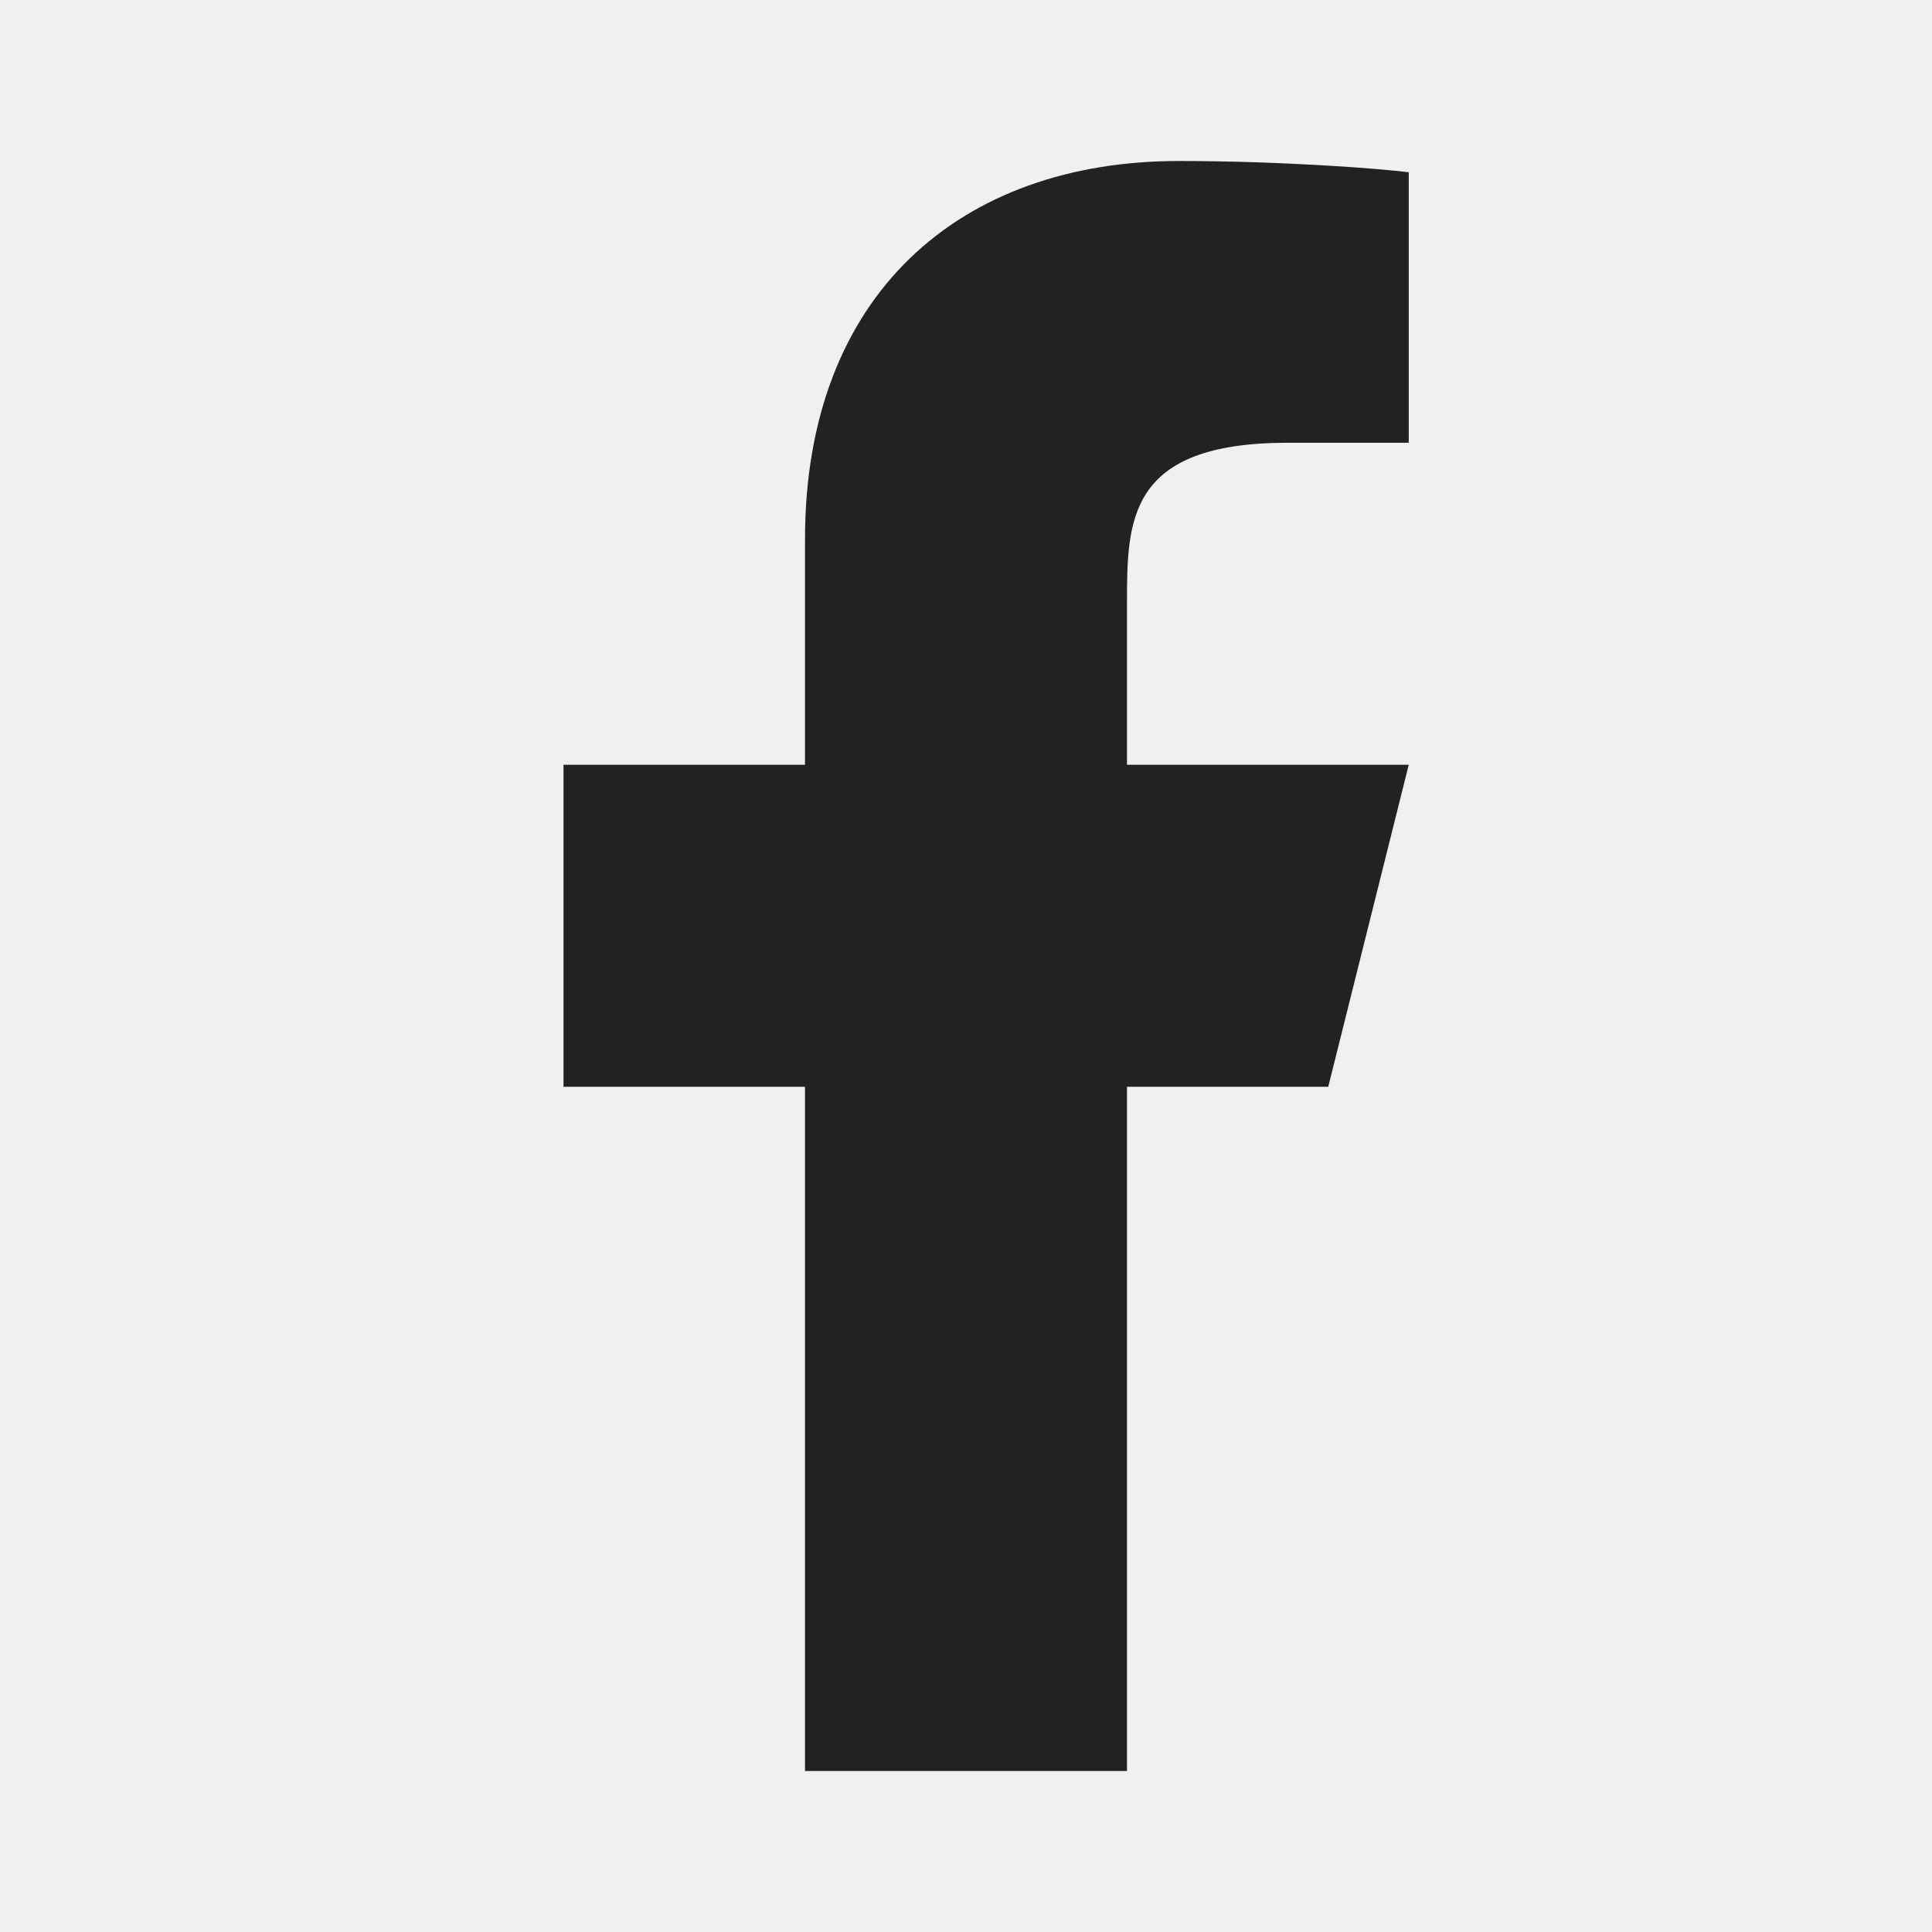
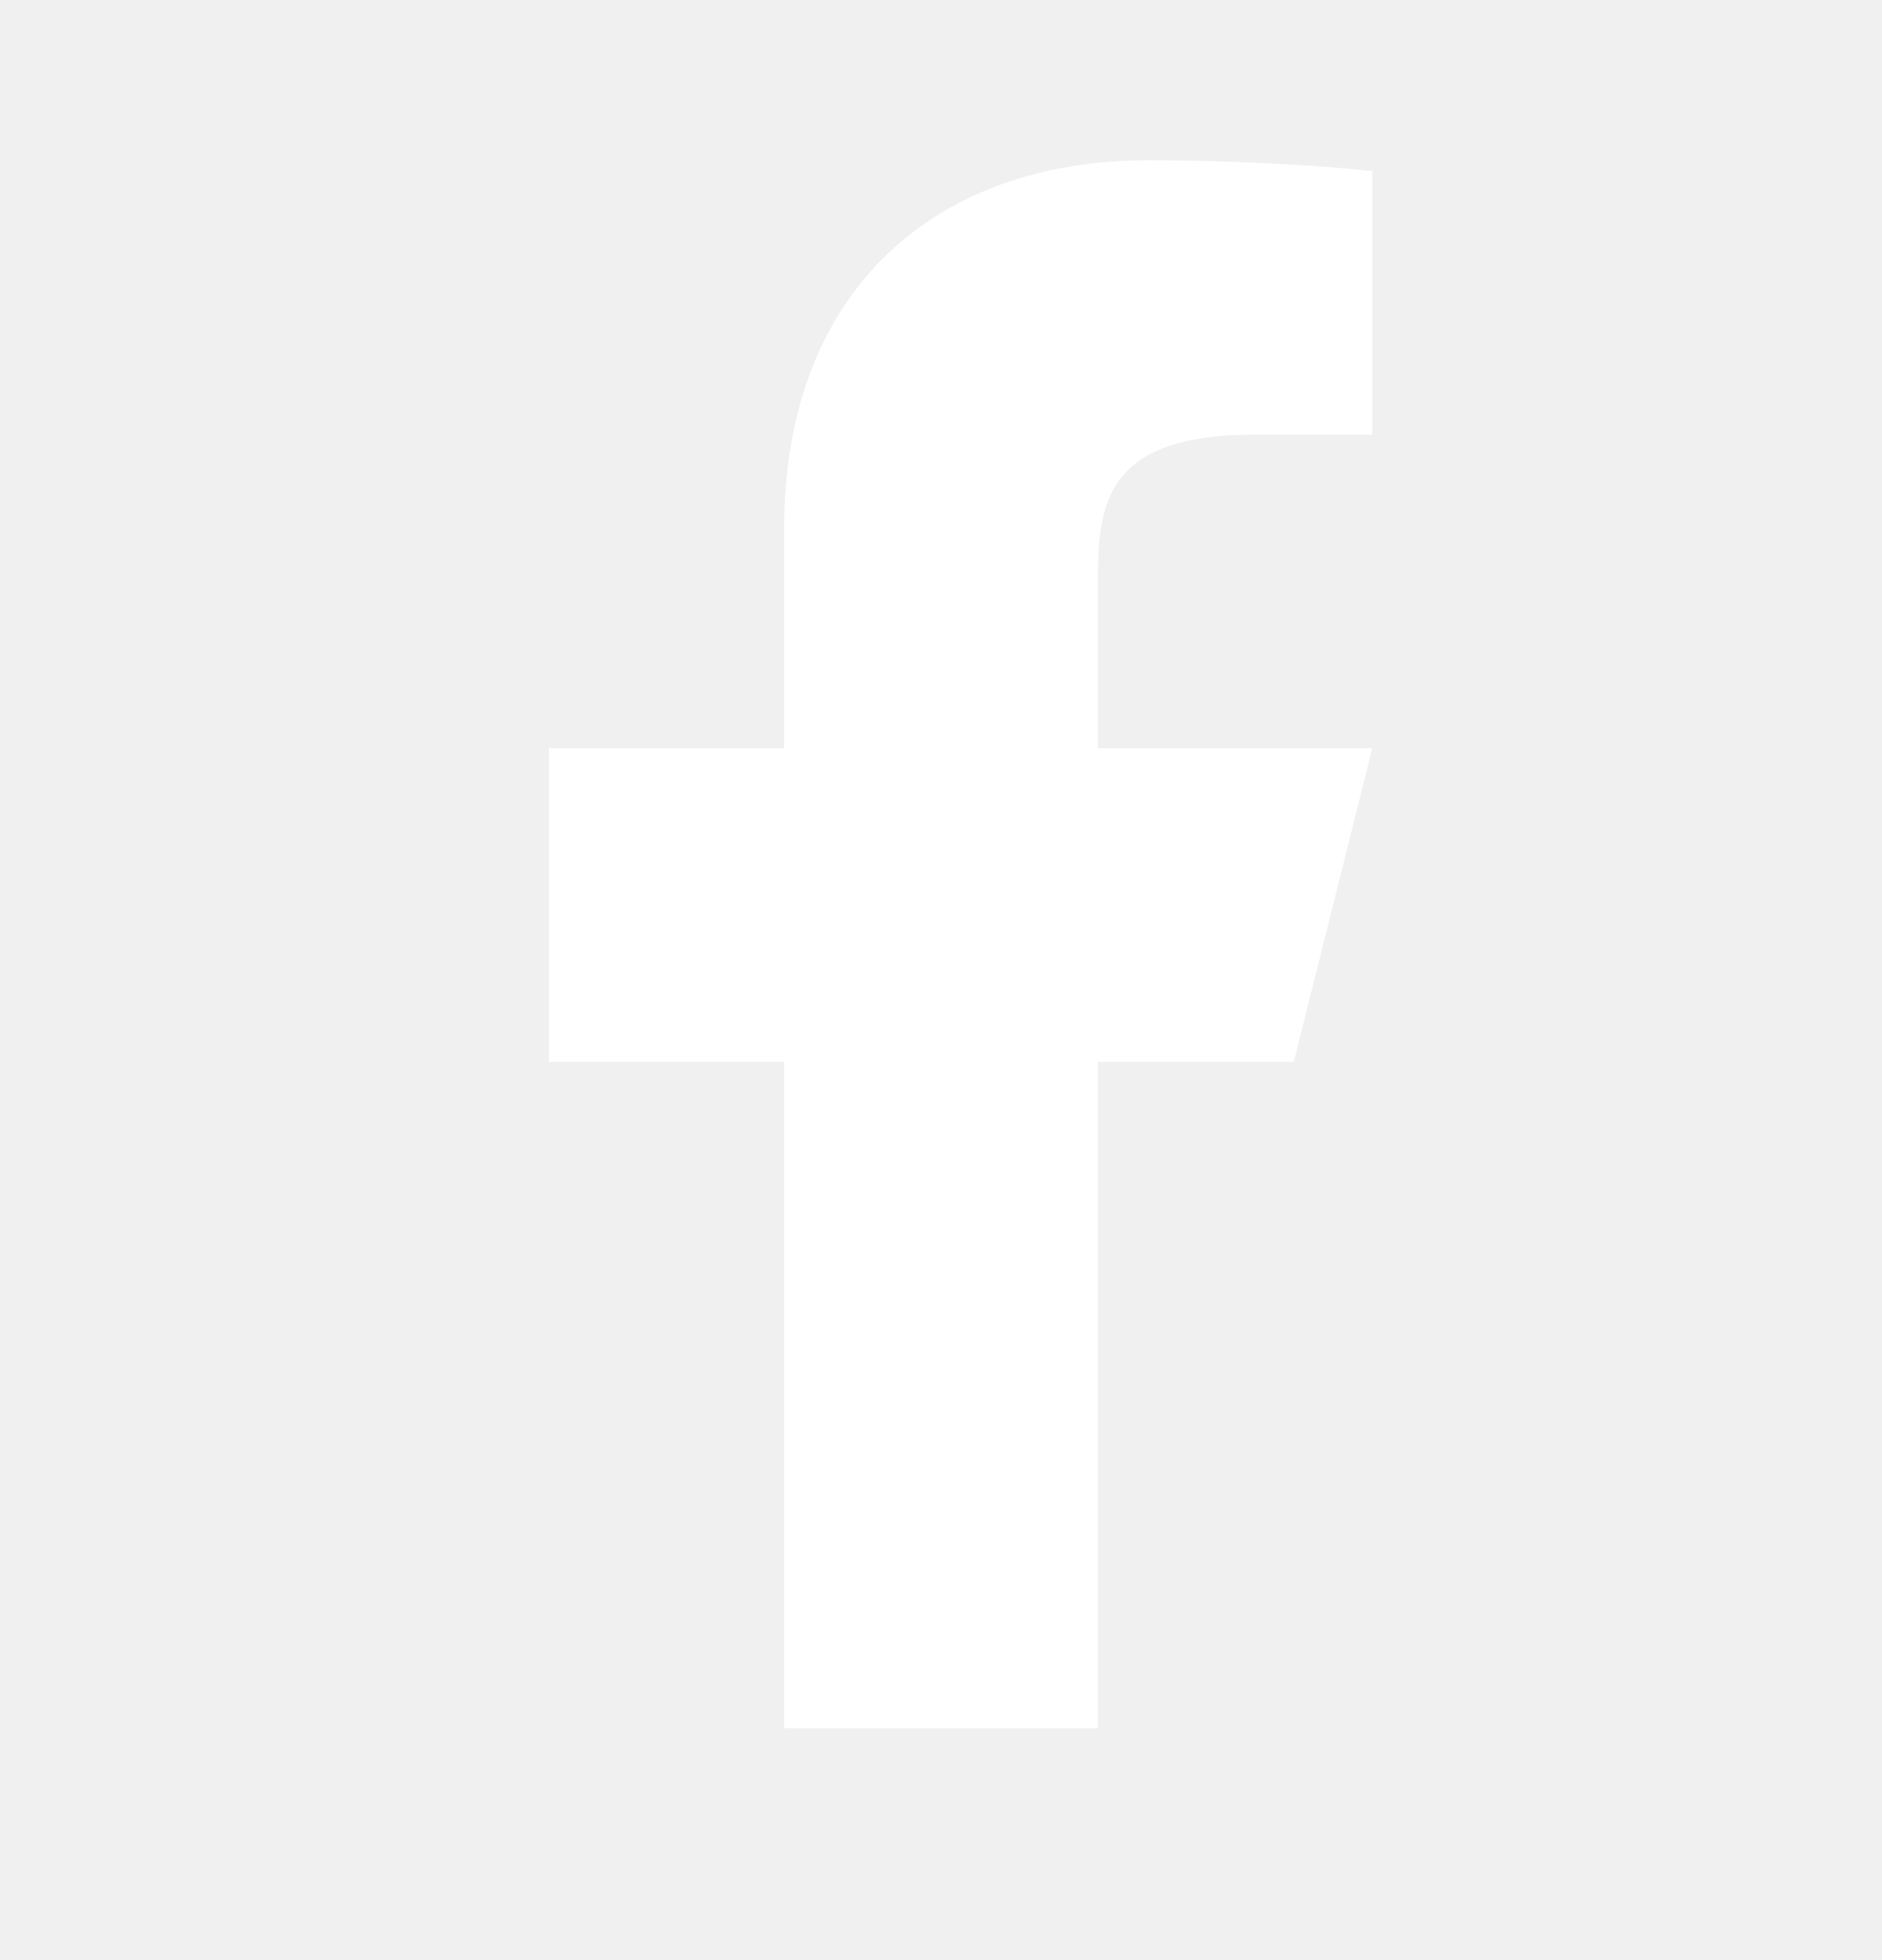
- <svg xmlns="http://www.w3.org/2000/svg" width="24" height="24" viewBox="0 0 24 24" fill="none">
-   <path d="M14 13.5H16.5L17.5 9.5H14V7.5C14 6.47 14 5.5 16 5.5H17.5V2.14C17.174 2.097 15.943 2 14.643 2C11.928 2 10 3.657 10 6.7V9.5H7V13.5H10V22H14V13.5Z" fill="#222222" />
+ <svg xmlns="http://www.w3.org/2000/svg" width="24" height="25" viewBox="0 0 24 25" fill="none">
+   <path d="M14 13.544H16.5L17.5 9.544H14V7.544C14 6.514 14 5.544 16 5.544H17.5V2.184C17.174 2.141 15.943 2.044 14.643 2.044C11.928 2.044 10 3.701 10 6.744V9.544H7V13.544H10V22.044H14V13.544Z" fill="white" />
</svg>
